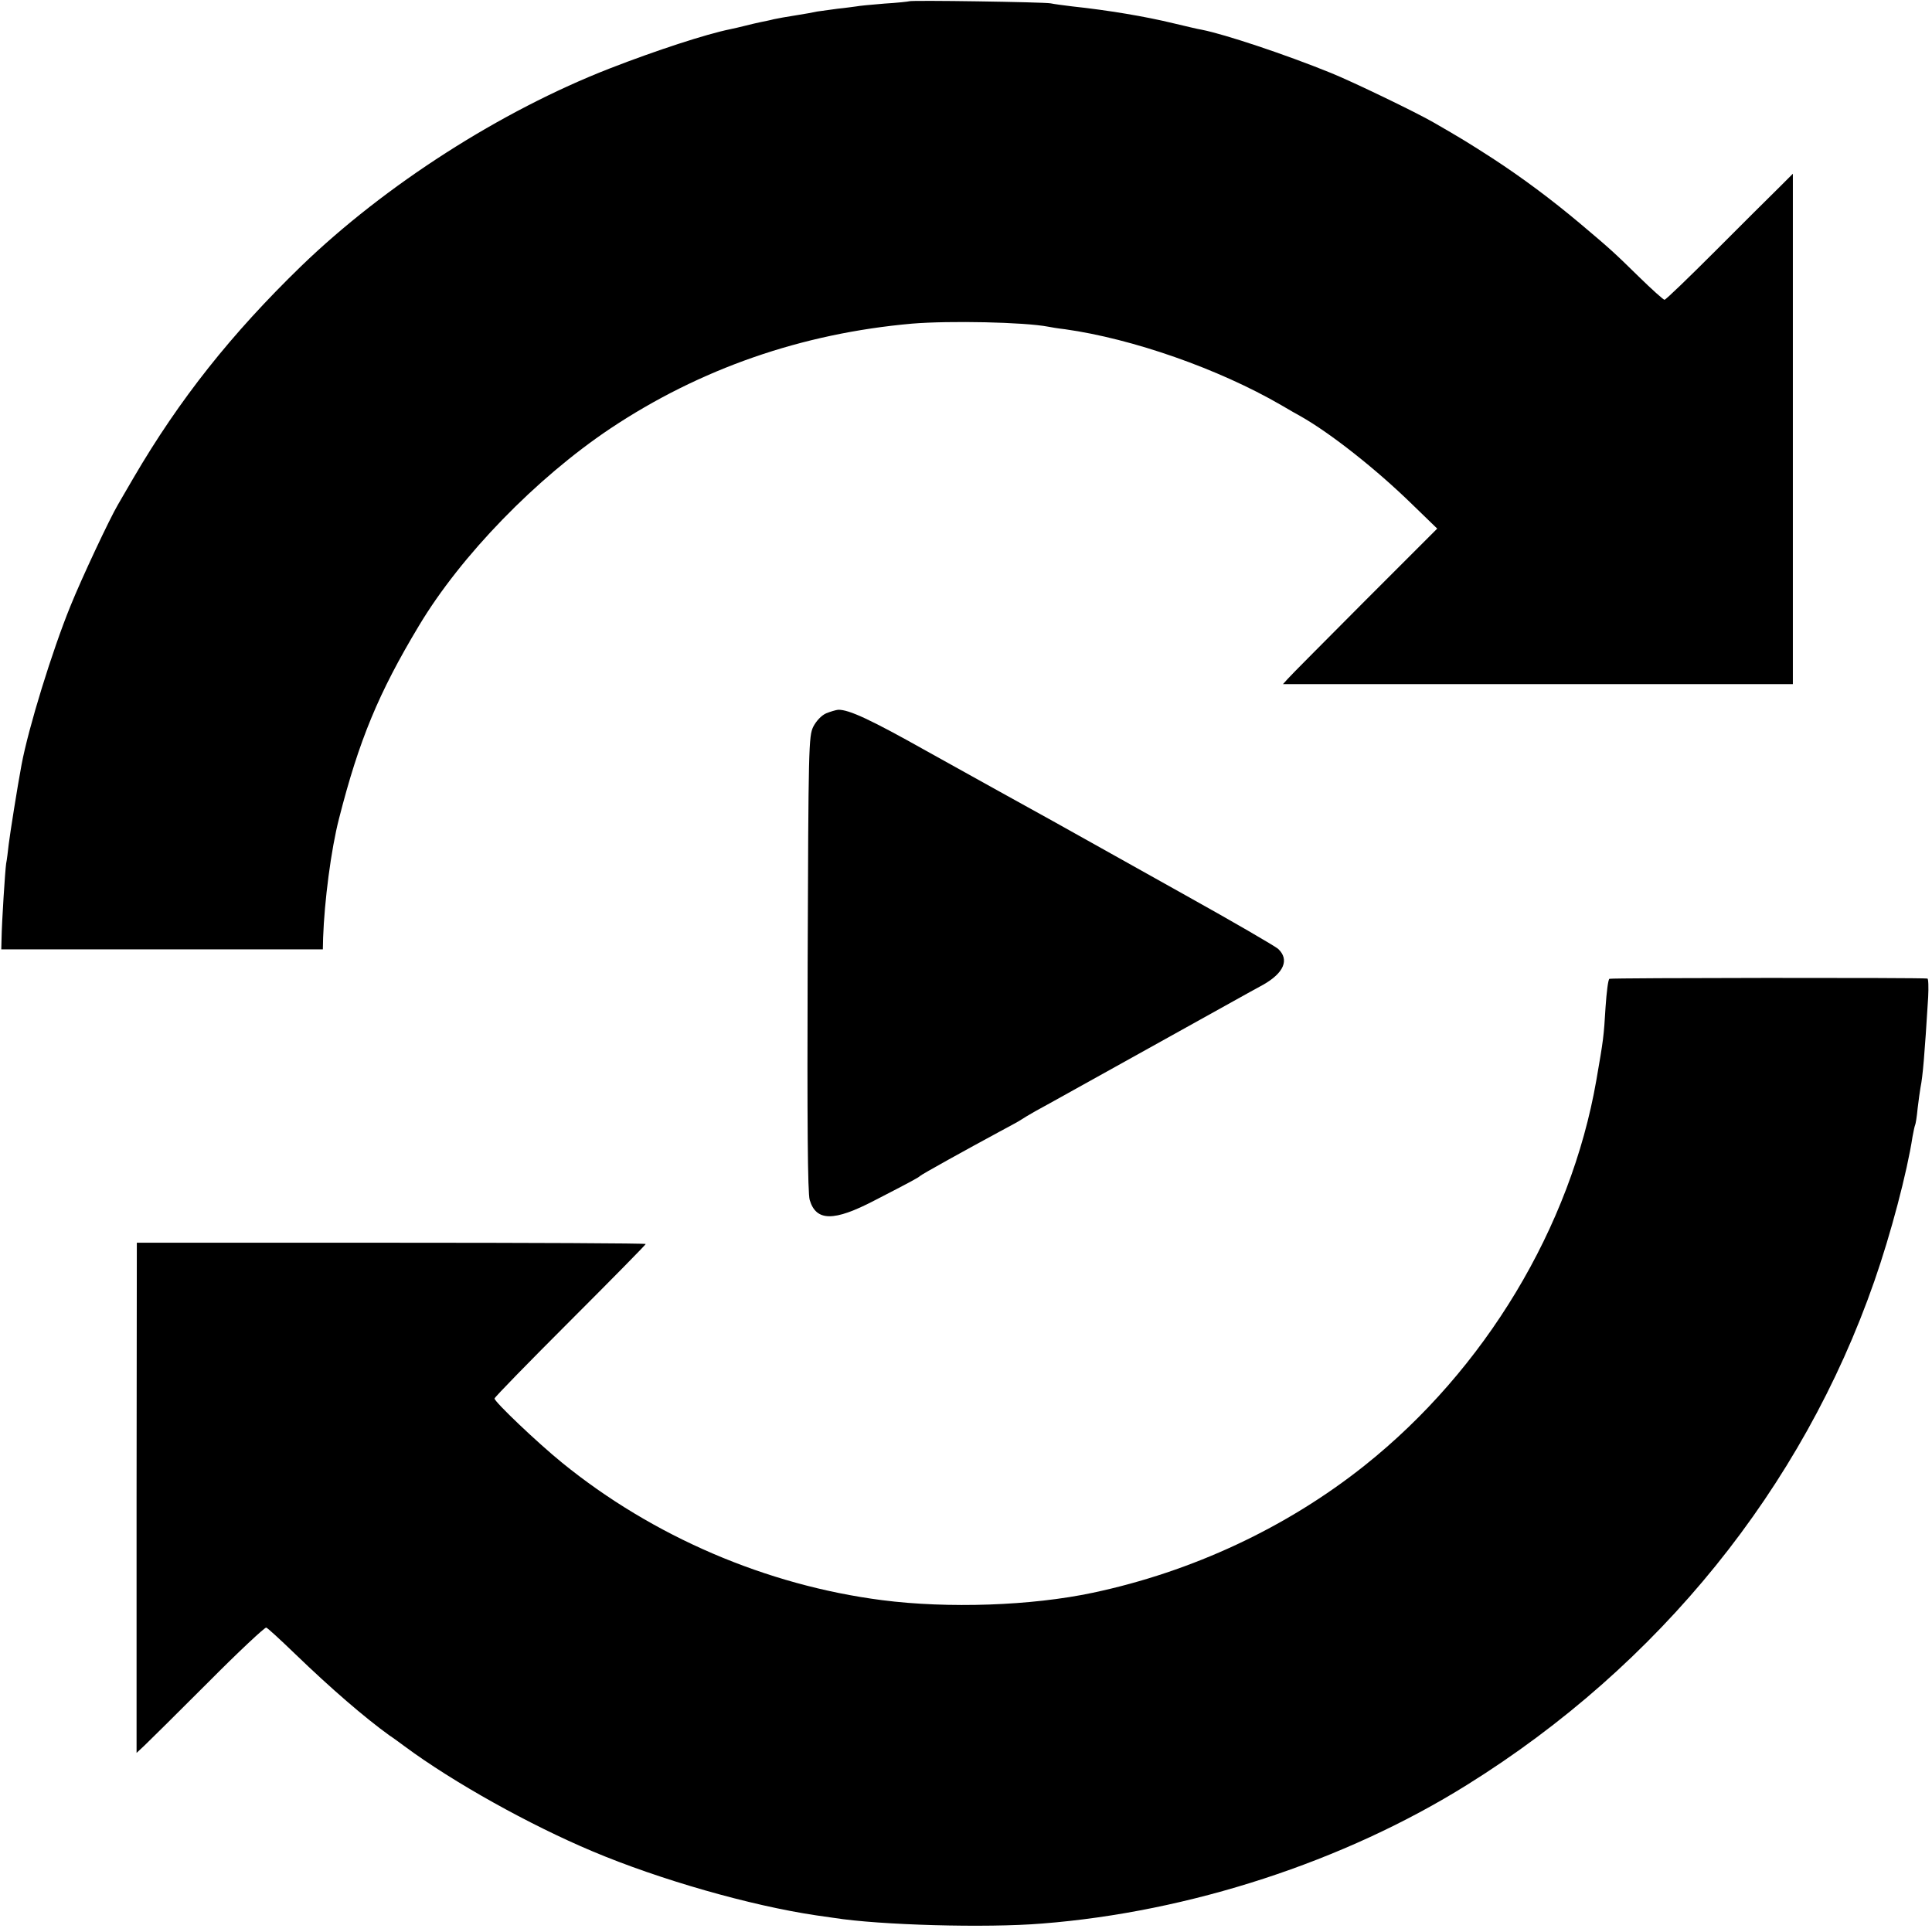
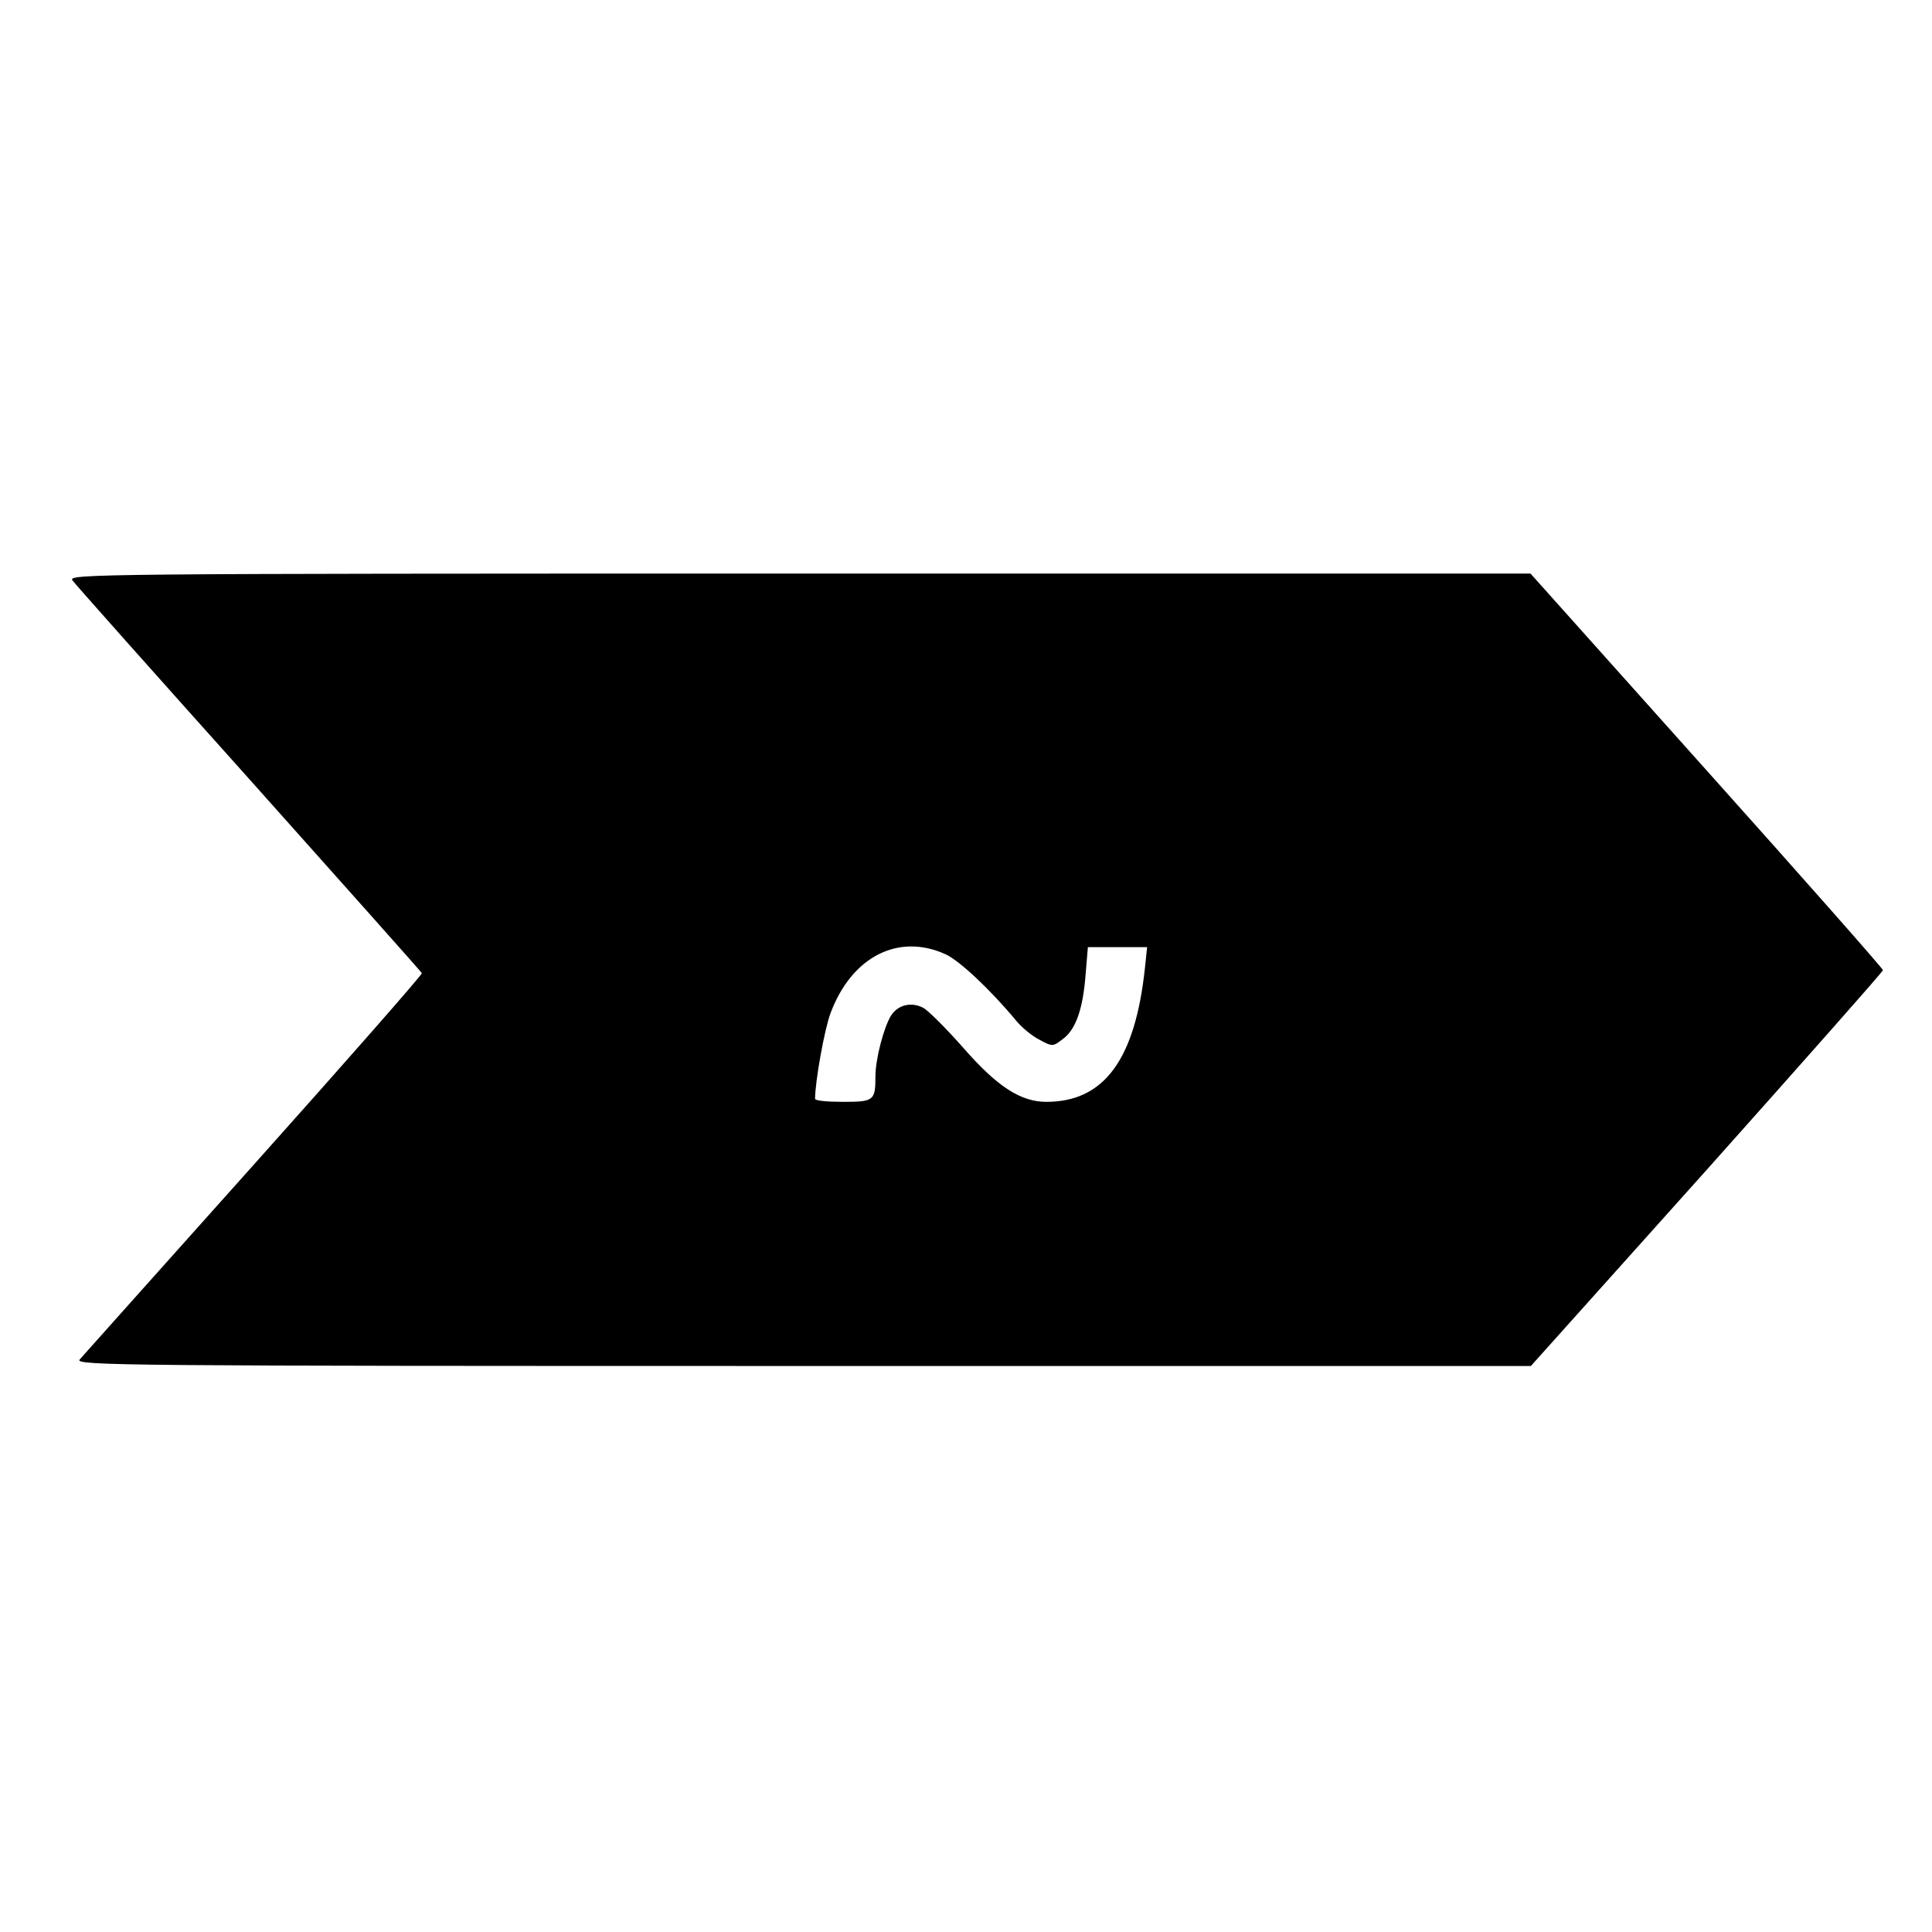
- <svg xmlns="http://www.w3.org/2000/svg" version="1.0" width="754pt" height="754pt" viewBox="0 0 754 754" preserveAspectRatio="xMidYMid meet">
-   <g transform="translate(0,754) scale(0.1,-0.1)" fill="#000000" stroke="none">
-     <path d="M3548 7535 c-2 -1 -45 -6 -96 -9 -51 -4 -101 -9 -110 -11 -9 -1 -42 -6 -73 -9 -31 -4 -67 -9 -80 -11 -13 -3 -51 -10 -84 -15 -33 -5 -71 -12 -85 -15 -14 -4 -36 -8 -50 -11 -14 -3 -41 -9 -60 -14 -19 -5 -46 -11 -60 -14 -94 -19 -290 -83 -470 -153 -426 -166 -877 -455 -1205 -772 -271 -263 -474 -518 -654 -826 -29 -49 -56 -97 -61 -105 -32 -54 -141 -286 -185 -395 -71 -174 -164 -475 -191 -620 -16 -85 -45 -269 -50 -310 -3 -27 -7 -61 -10 -75 -4 -27 -17 -228 -18 -295 l-1 -40 628 0 627 0 1 45 c5 143 31 345 62 465 78 306 154 490 312 753 164 274 458 576 746 769 351 234 748 372 1179 410 146 12 437 6 531 -12 9 -2 39 -7 66 -10 263 -37 598 -154 843 -296 30 -18 64 -37 75 -43 117 -66 297 -208 437 -345 l97 -94 -282 -282 c-155 -156 -291 -292 -301 -304 l-19 -21 995 0 995 0 0 996 0 996 -54 -54 c-30 -29 -141 -140 -246 -245 -106 -106 -196 -193 -201 -193 -4 0 -49 40 -100 90 -98 96 -110 107 -231 209 -111 93 -222 176 -340 253 -90 58 -122 78 -230 140 -67 39 -316 159 -400 193 -177 72 -414 151 -505 169 -14 2 -63 14 -110 25 -111 27 -255 51 -395 66 -33 4 -71 9 -85 12 -26 5 -547 13 -552 8z" />
-     <path d="M3224 4756 c-18 -8 -38 -29 -50 -52 -18 -37 -19 -75 -22 -924 -2 -622 0 -896 8 -923 25 -84 94 -85 253 -2 140 72 171 89 177 95 5 6 184 105 310 173 41 22 80 43 85 47 6 4 30 19 55 33 25 13 225 125 445 247 220 122 420 234 445 247 81 46 103 98 58 140 -13 11 -176 106 -363 210 -187 105 -419 234 -515 288 -96 53 -193 107 -215 119 -22 12 -148 82 -279 155 -219 123 -303 162 -345 161 -9 -1 -30 -7 -47 -14z" />
-     <path d="M6281 3720 c-5 -3 -11 -52 -15 -110 -7 -116 -8 -125 -36 -286 -100 -574 -435 -1130 -905 -1504 -304 -242 -673 -414 -1060 -496 -240 -51 -565 -62 -822 -29 -451 58 -895 248 -1250 537 -96 78 -263 237 -263 250 0 5 133 141 295 303 162 162 295 297 295 300 0 3 -447 5 -993 5 l-993 0 -1 -995 0 -996 30 28 c16 15 128 126 248 246 120 121 223 217 228 215 5 -1 56 -48 113 -103 141 -136 271 -248 368 -318 14 -9 41 -29 60 -43 189 -140 487 -306 732 -409 263 -111 617 -212 873 -250 22 -3 54 -8 70 -10 176 -28 593 -40 812 -22 575 45 1179 242 1658 541 750 467 1309 1159 1590 1966 64 183 128 426 149 564 4 21 8 41 10 45 2 3 7 33 10 66 4 33 9 69 11 80 9 44 16 125 30 353 2 39 1 73 -3 73 -23 4 -1235 3 -1241 -1z" />
+ <svg xmlns="http://www.w3.org/2000/svg" version="1.0" width="512pt" height="512pt" viewBox="0 0 512 512" preserveAspectRatio="xMidYMid meet">
+   <g transform="translate(0,512) scale(0.1,-0.1)" fill="#000000" stroke="none">
+     <path d="M192 3582 c7 -10 218 -247 468 -526 250 -280 456 -511 458 -515 1 -4 -199 -232 -445 -507 -247 -276 -454 -508 -462 -517 -13 -16 117 -17 1916 -17 l1930 0 467 521 c256 287 466 524 466 528 0 4 -210 242 -467 529 l-467 522 -1938 0 c-1876 0 -1939 -1 -1926 -18z m2314 -991 c37 -17 119 -94 187 -176 14 -17 41 -40 61 -50 35 -19 36 -19 62 1 35 25 54 80 61 172 l6 72 79 0 78 0 -6 -57 c-26 -241 -108 -353 -261 -353 -68 0 -130 40 -220 143 -45 51 -93 99 -106 106 -32 17 -68 8 -86 -21 -19 -31 -41 -115 -41 -160 0 -65 -4 -68 -86 -68 -41 0 -74 3 -74 8 0 45 25 185 41 227 56 150 180 213 305 156z" />
  </g>
</svg>
